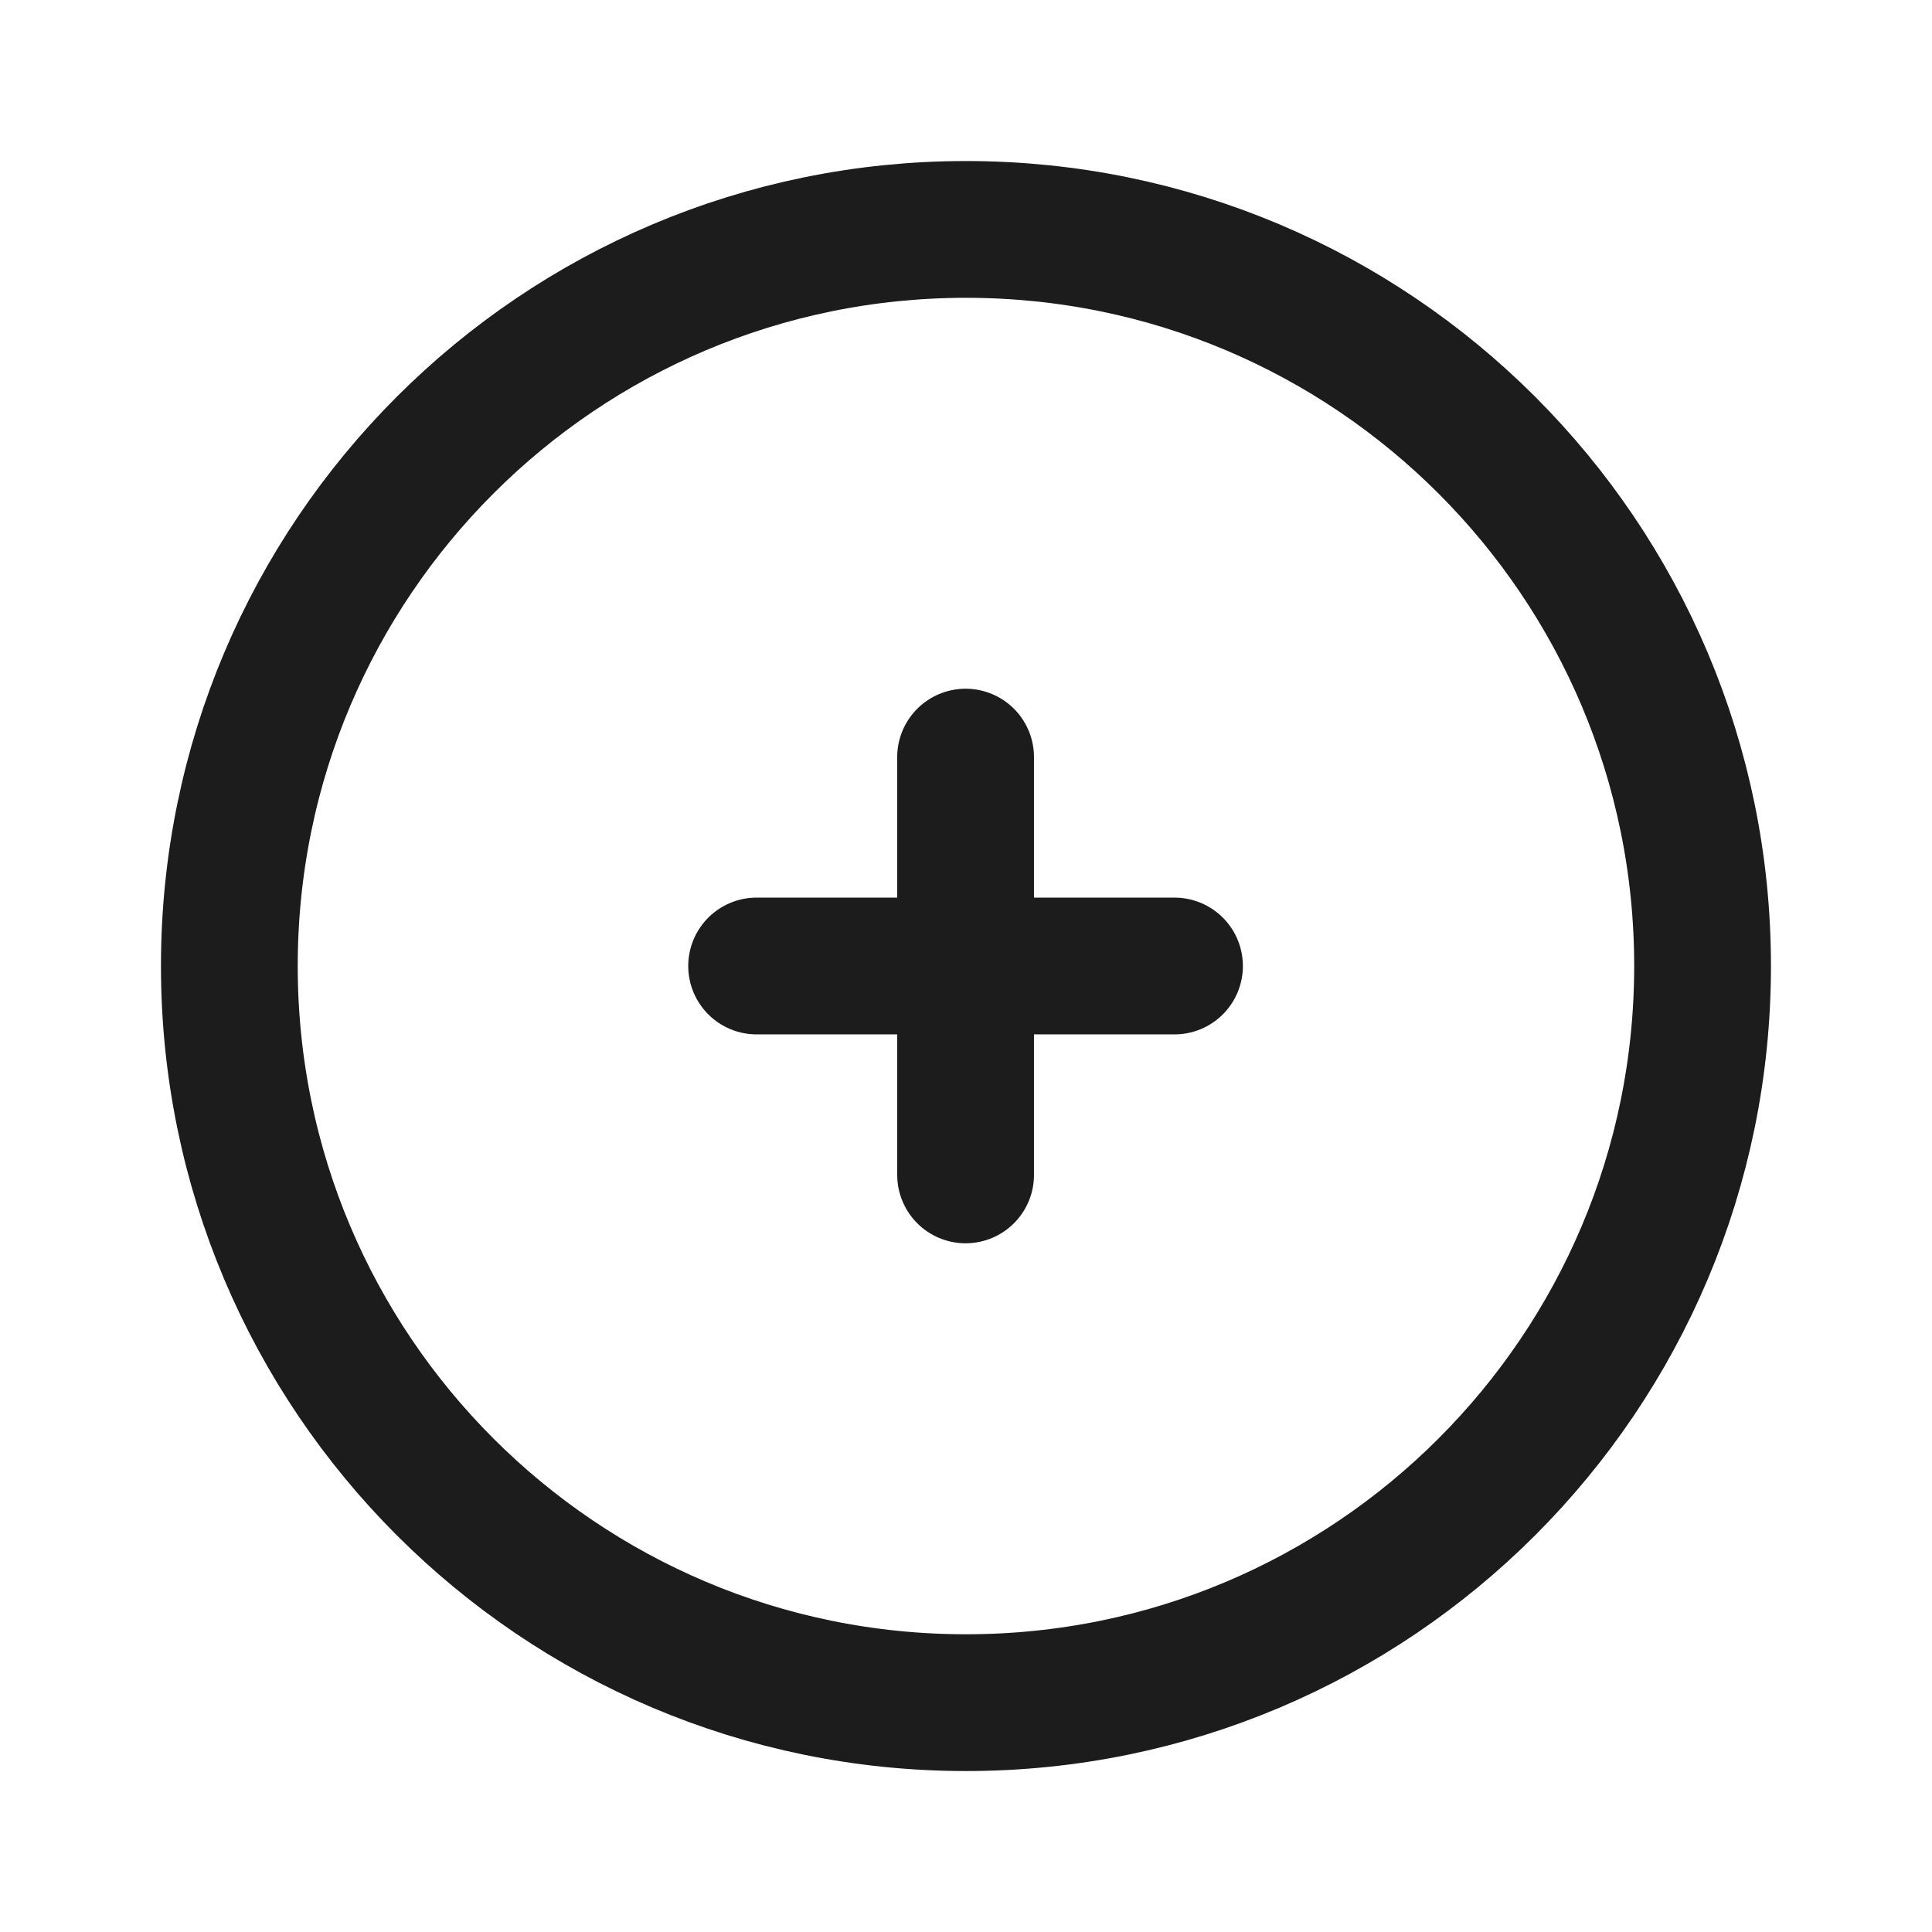
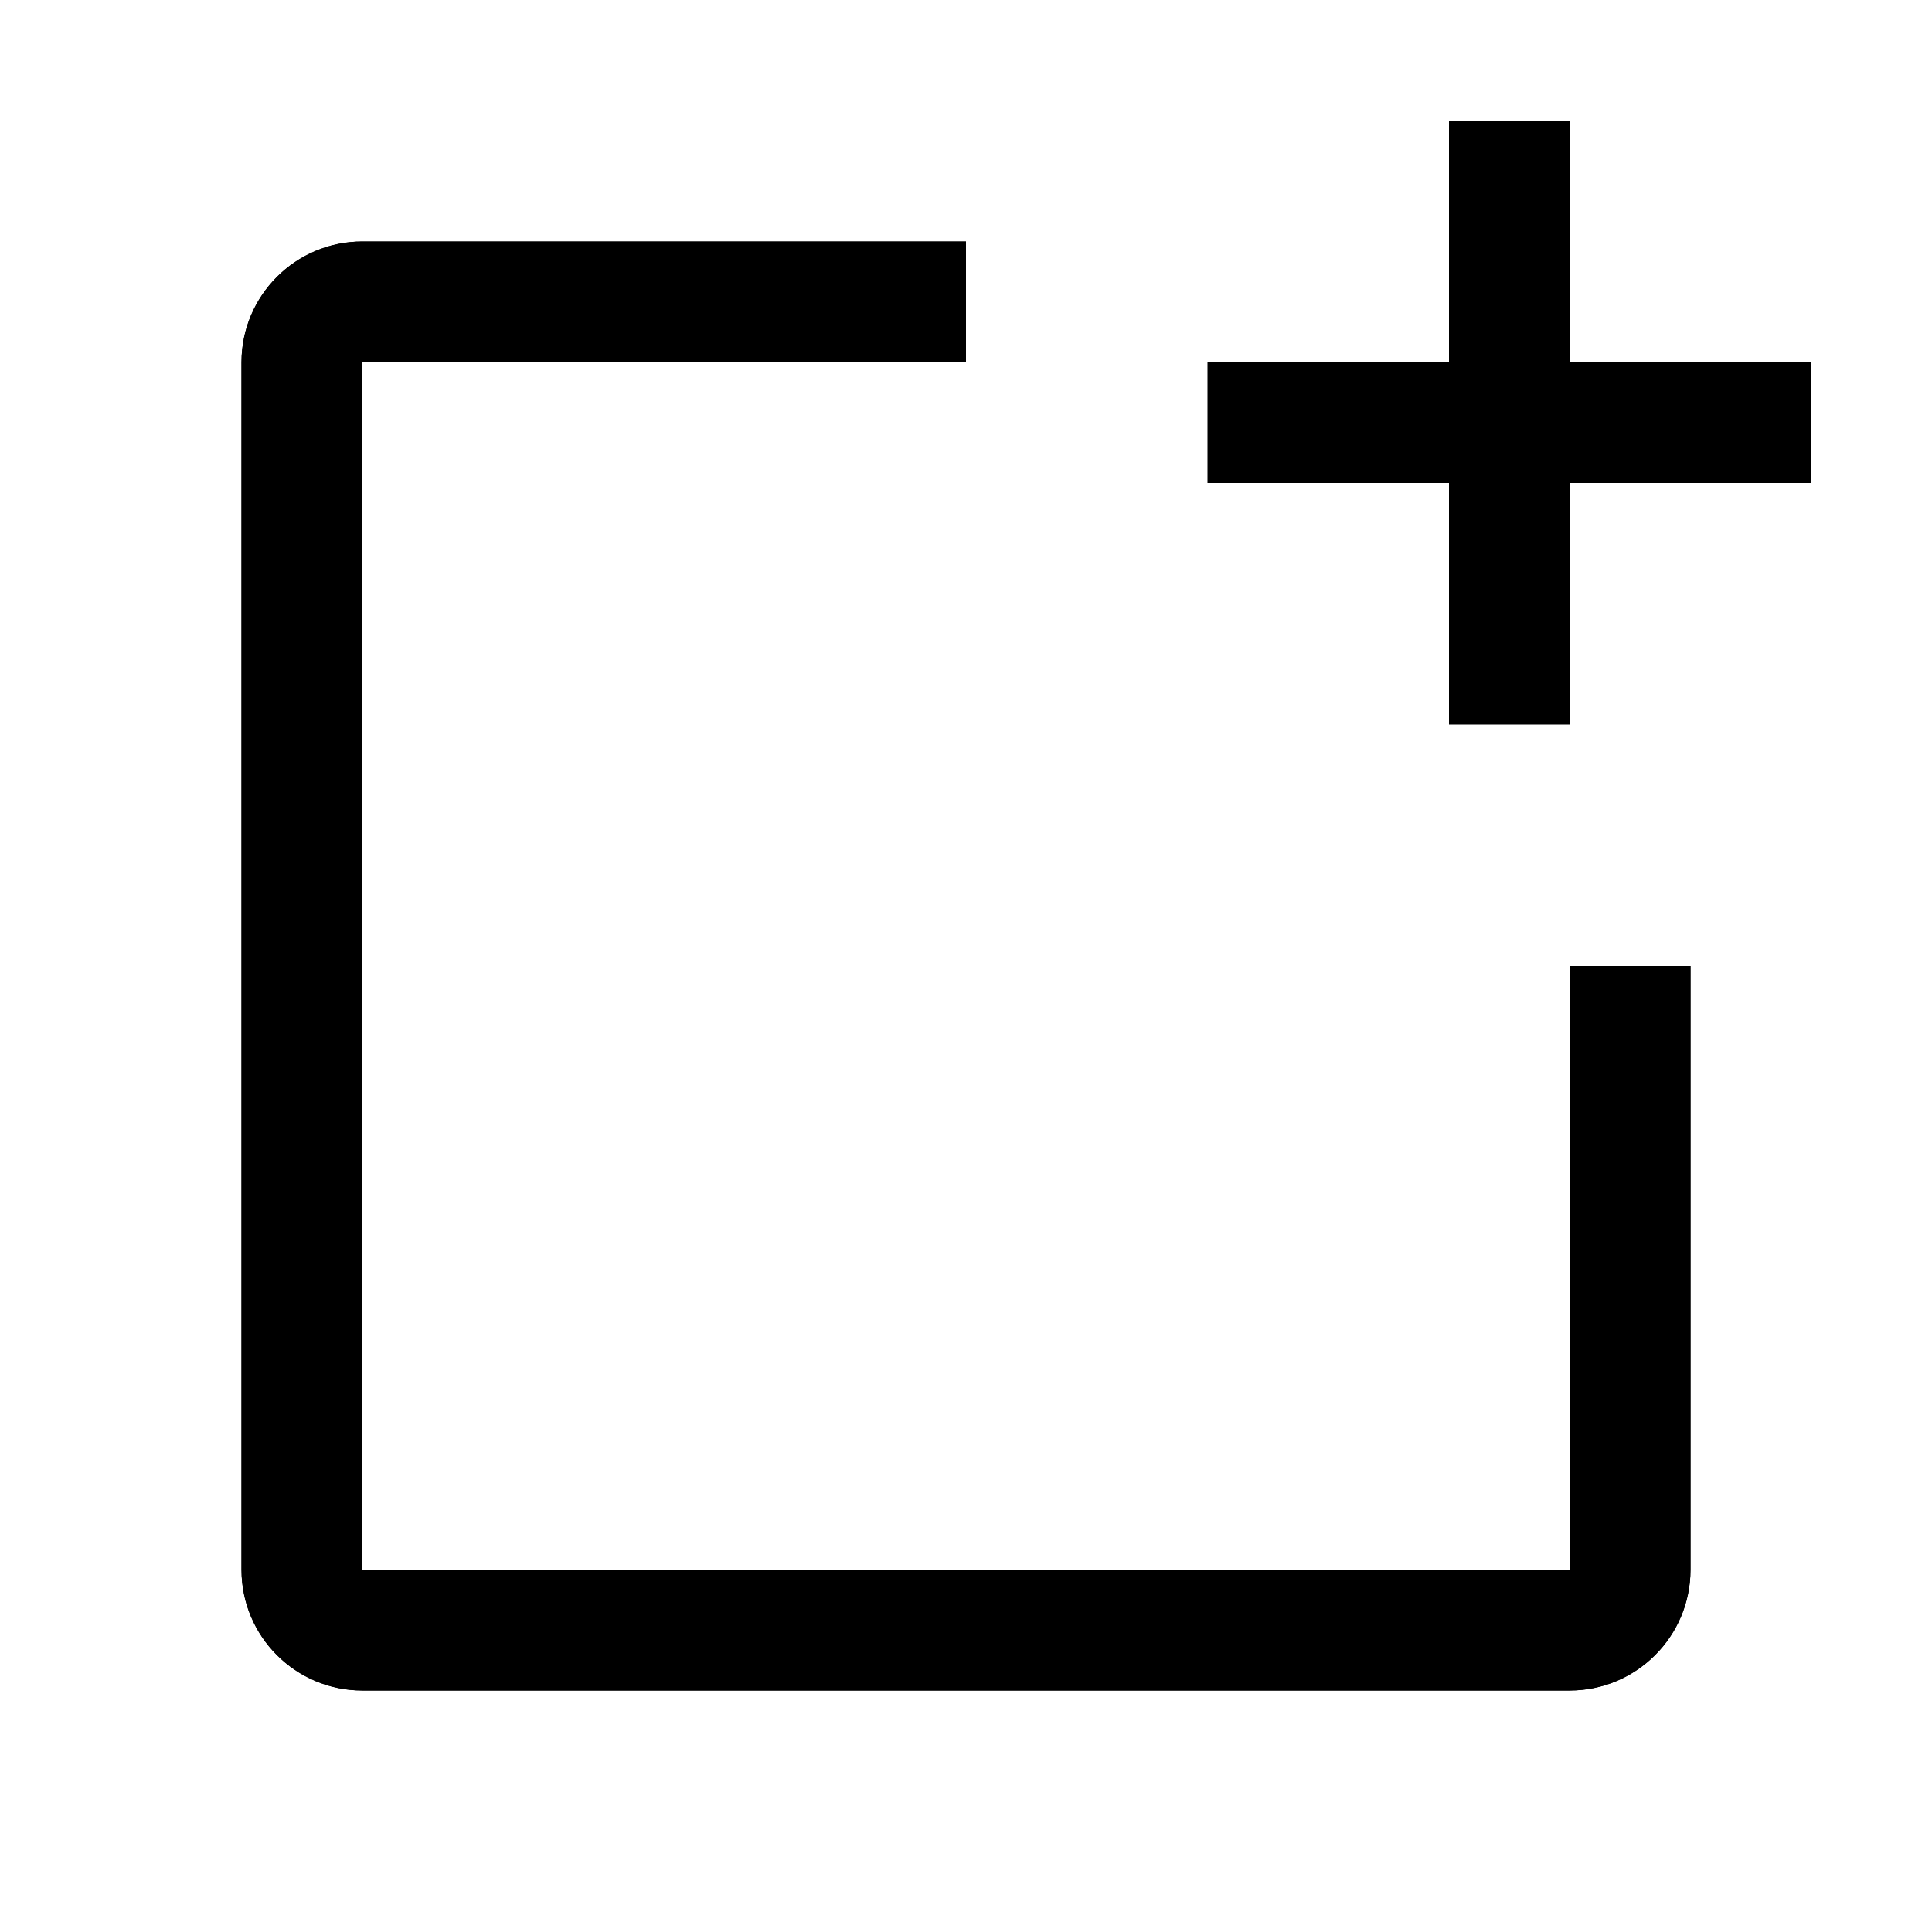
- <svg xmlns="http://www.w3.org/2000/svg" width="800px" height="800px" viewBox="0 0 24 24" fill="none">
-   <path d="M12 2.85C17.054 2.85 21.15 6.946 21.15 12C21.15 17.054 17.054 21.151 12 21.151C6.946 21.151 2.849 17.054 2.849 12C2.849 6.946 6.946 2.85 12 2.85Z" stroke="#1C1C1C" stroke-width="1.699" />
-   <path d="M9.399 12L14.59 12" stroke="#1C1C1C" stroke-width="1.699" stroke-linecap="round" />
-   <path d="M11.995 9.405L11.995 14.595" stroke="#1C1C1C" stroke-width="1.699" stroke-linecap="round" />
+ <svg xmlns="http://www.w3.org/2000/svg" fill="#000000" width="800px" height="800px" viewBox="0 0 32 32" id="icon">
+   <defs>
+     <style>
+       .cls-1 {
+         fill: none;
+       }
+     </style>
+   </defs>
+   <g>
+     <path d="M26,26H6V6H16V4H6A2.002,2.002,0,0,0,4,6V26a2.002,2.002,0,0,0,2,2H26a2.002,2.002,0,0,0,2-2V16H26Z" />
+     <path d="M26,26H6V6H16V4H6A2.002,2.002,0,0,0,4,6V26a2.002,2.002,0,0,0,2,2H26a2.002,2.002,0,0,0,2-2V16H26Z" />
+   </g>
+   <polygon points="26 6 26 2 24 2 24 6 20 6 20 8 24 8 24 12 26 12 26 8 30 8 30 6 26 6" />
+   <rect id="_Transparent_Rectangle_" data-name="&lt;Transparent Rectangle&gt;" class="cls-1" width="32" height="32" />
</svg>
